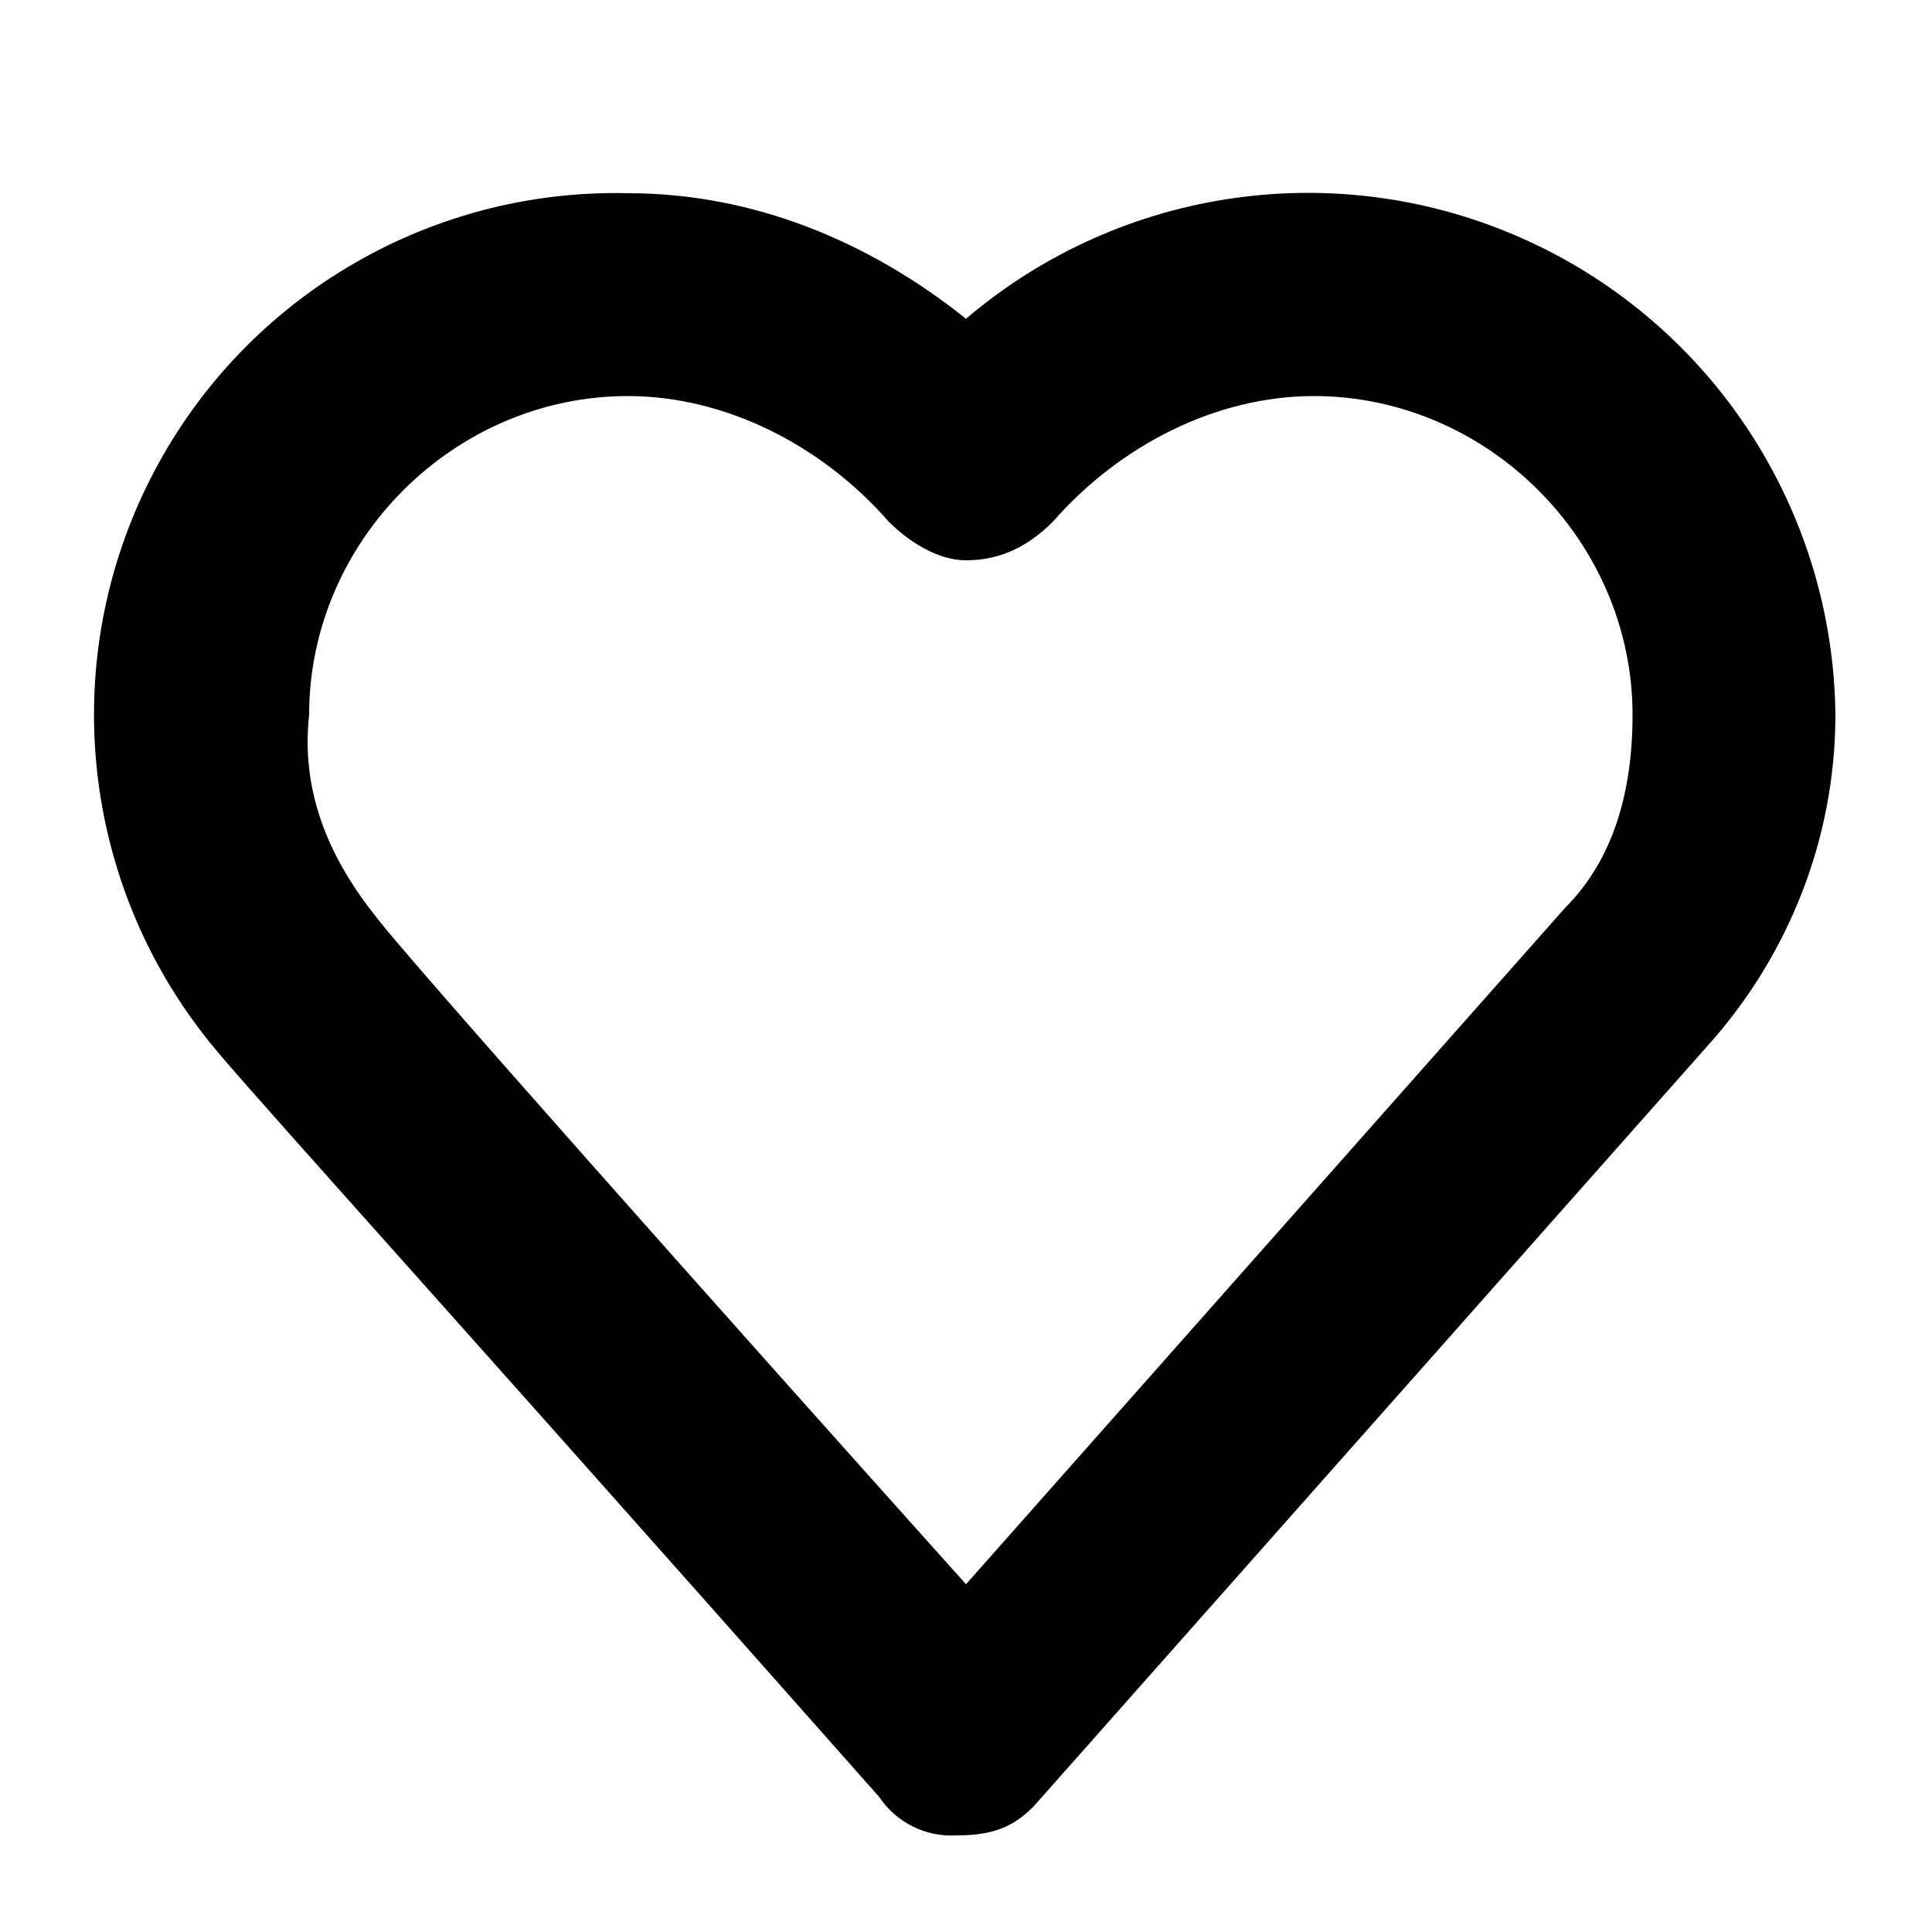
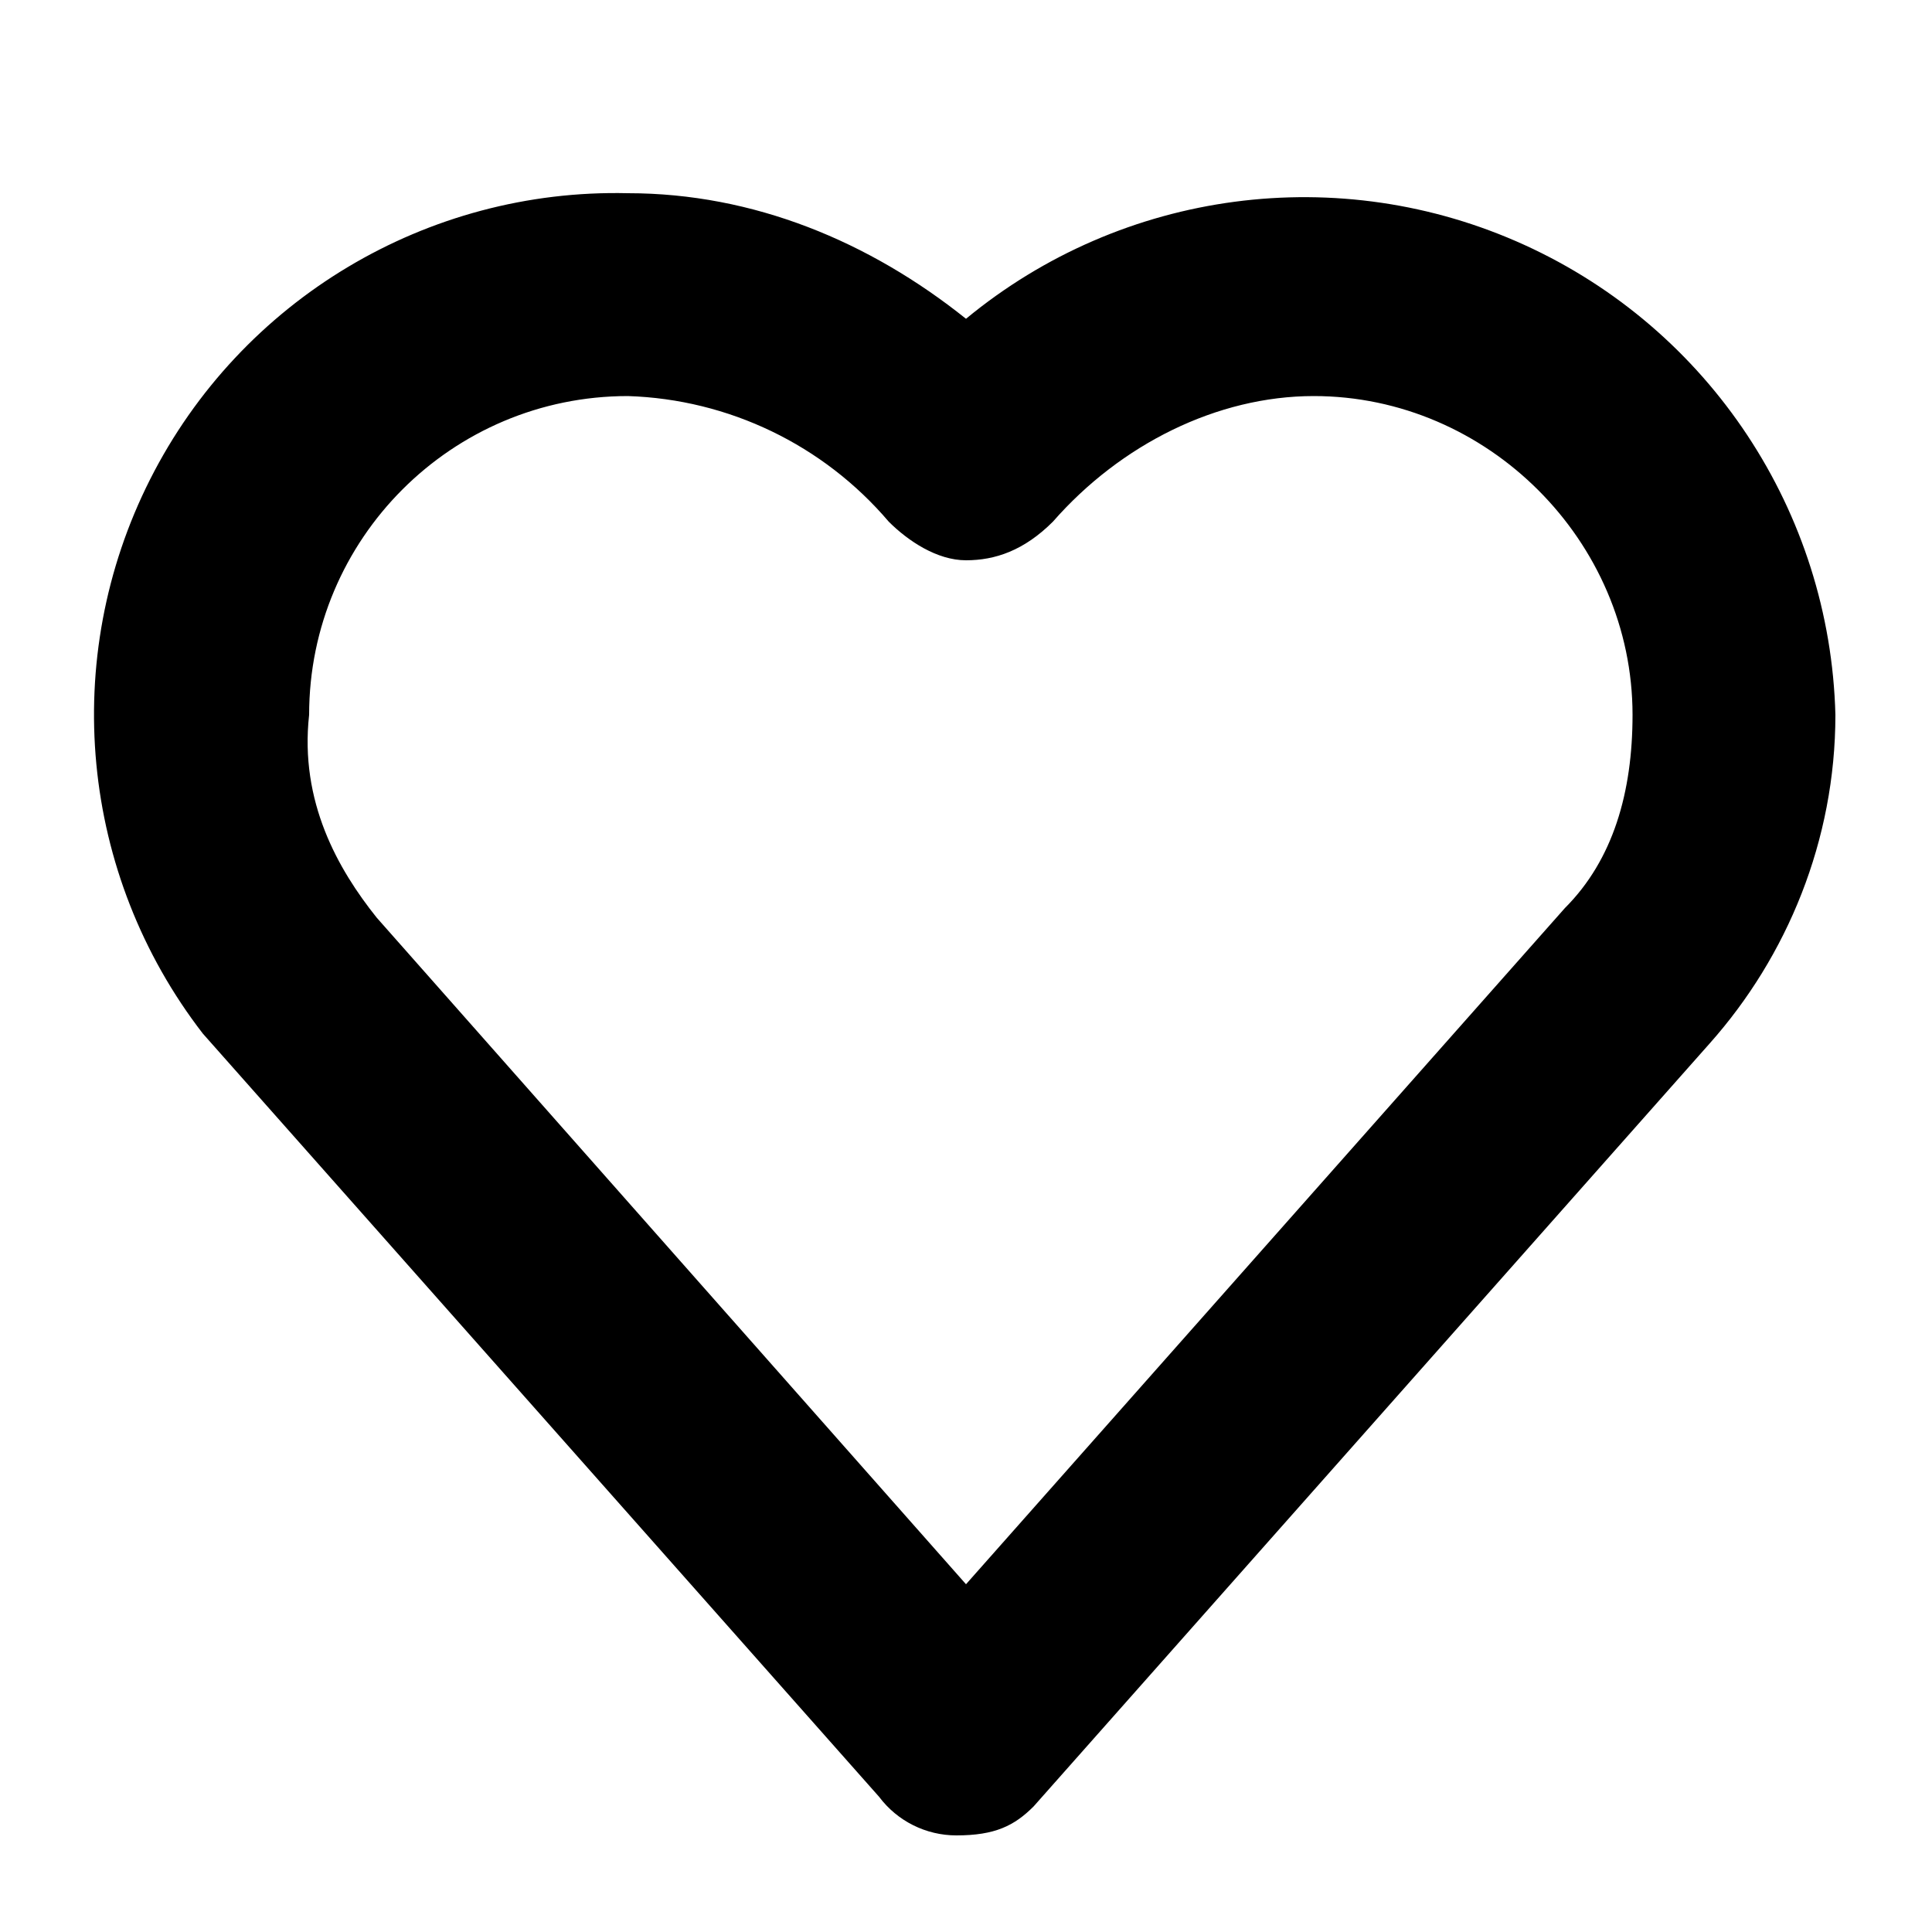
<svg xmlns="http://www.w3.org/2000/svg" width="20" height="20" fill="none">
-   <path fill="#000" d="M9.9 19a.9.9 0 0 1-.8-.4c-5.4-6.1-6.7-7.5-7-7.9A5.4 5.4 0 0 1 6.5 2C7.8 2 9 2.5 10 3.3a5.46 5.46 0 0 1 9 4.1c0 1.3-.5 2.5-1.3 3.4l-7 7.9c-.2.2-.4.3-.8.3Zm-6-9.5c.3.4 3.5 4 6.1 6.9l6.2-7c.5-.5.7-1.2.7-2 0-1.8-1.5-3.3-3.3-3.3-1 0-2 .5-2.7 1.3-.3.3-.6.4-.9.4-.3 0-.6-.2-.8-.4-.7-.8-1.7-1.3-2.7-1.3-1.8 0-3.3 1.5-3.3 3.3-.1.9.3 1.6.7 2.1-.1 0-.1 0 0 0Z" />
+   <path fill="#000" d="M9.9 19a1 1 0 0 1-.8-.4l-7-7.9A5.4 5.4 0 0 1 6.5 2C7.8 2 9 2.5 10 3.3a5.5 5.5 0 0 1 9 4.1c0 1.3-.5 2.5-1.3 3.4l-7 7.9c-.2.2-.4.3-.8.3Zm-6-9.5 6.1 6.9 6.2-7c.5-.5.7-1.2.7-2 0-1.8-1.5-3.3-3.3-3.3-1 0-2 .5-2.7 1.3-.3.3-.6.4-.9.4-.3 0-.6-.2-.8-.4a3.7 3.7 0 0 0-2.7-1.3 3.3 3.3 0 0 0-3.3 3.3c-.1.9.3 1.6.7 2.1-.1 0-.1 0 0 0Z" />
</svg>
